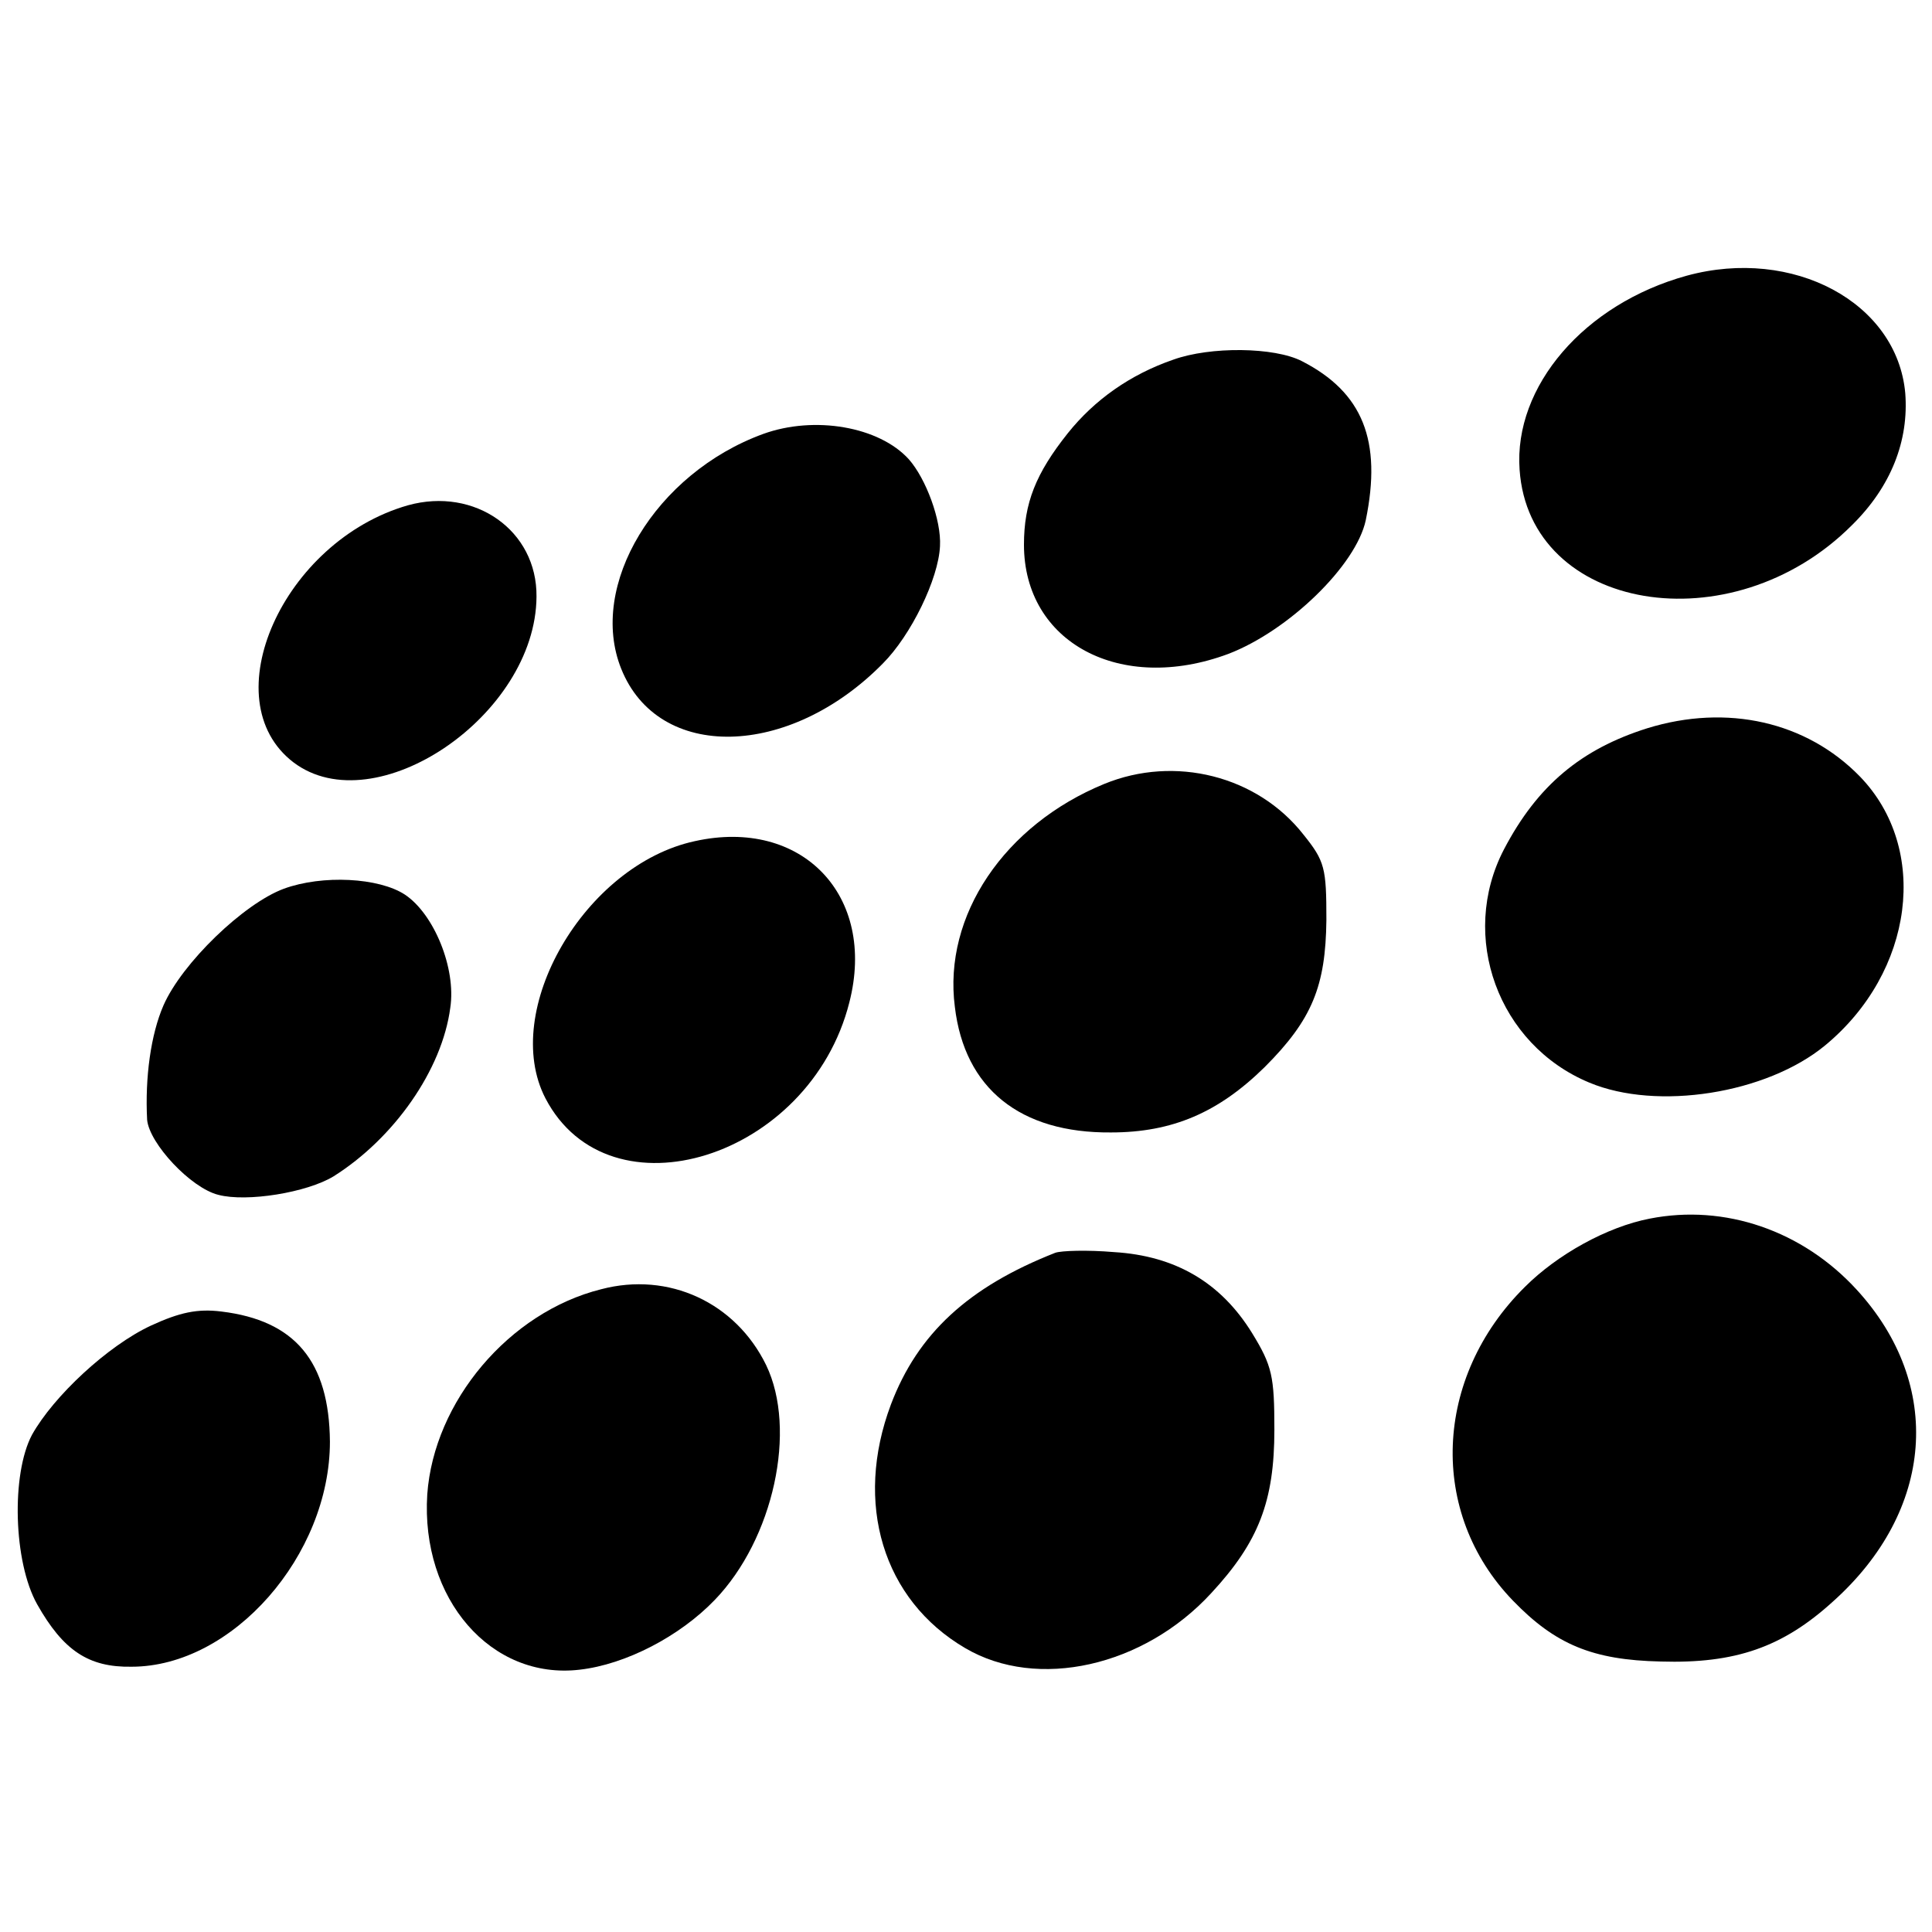
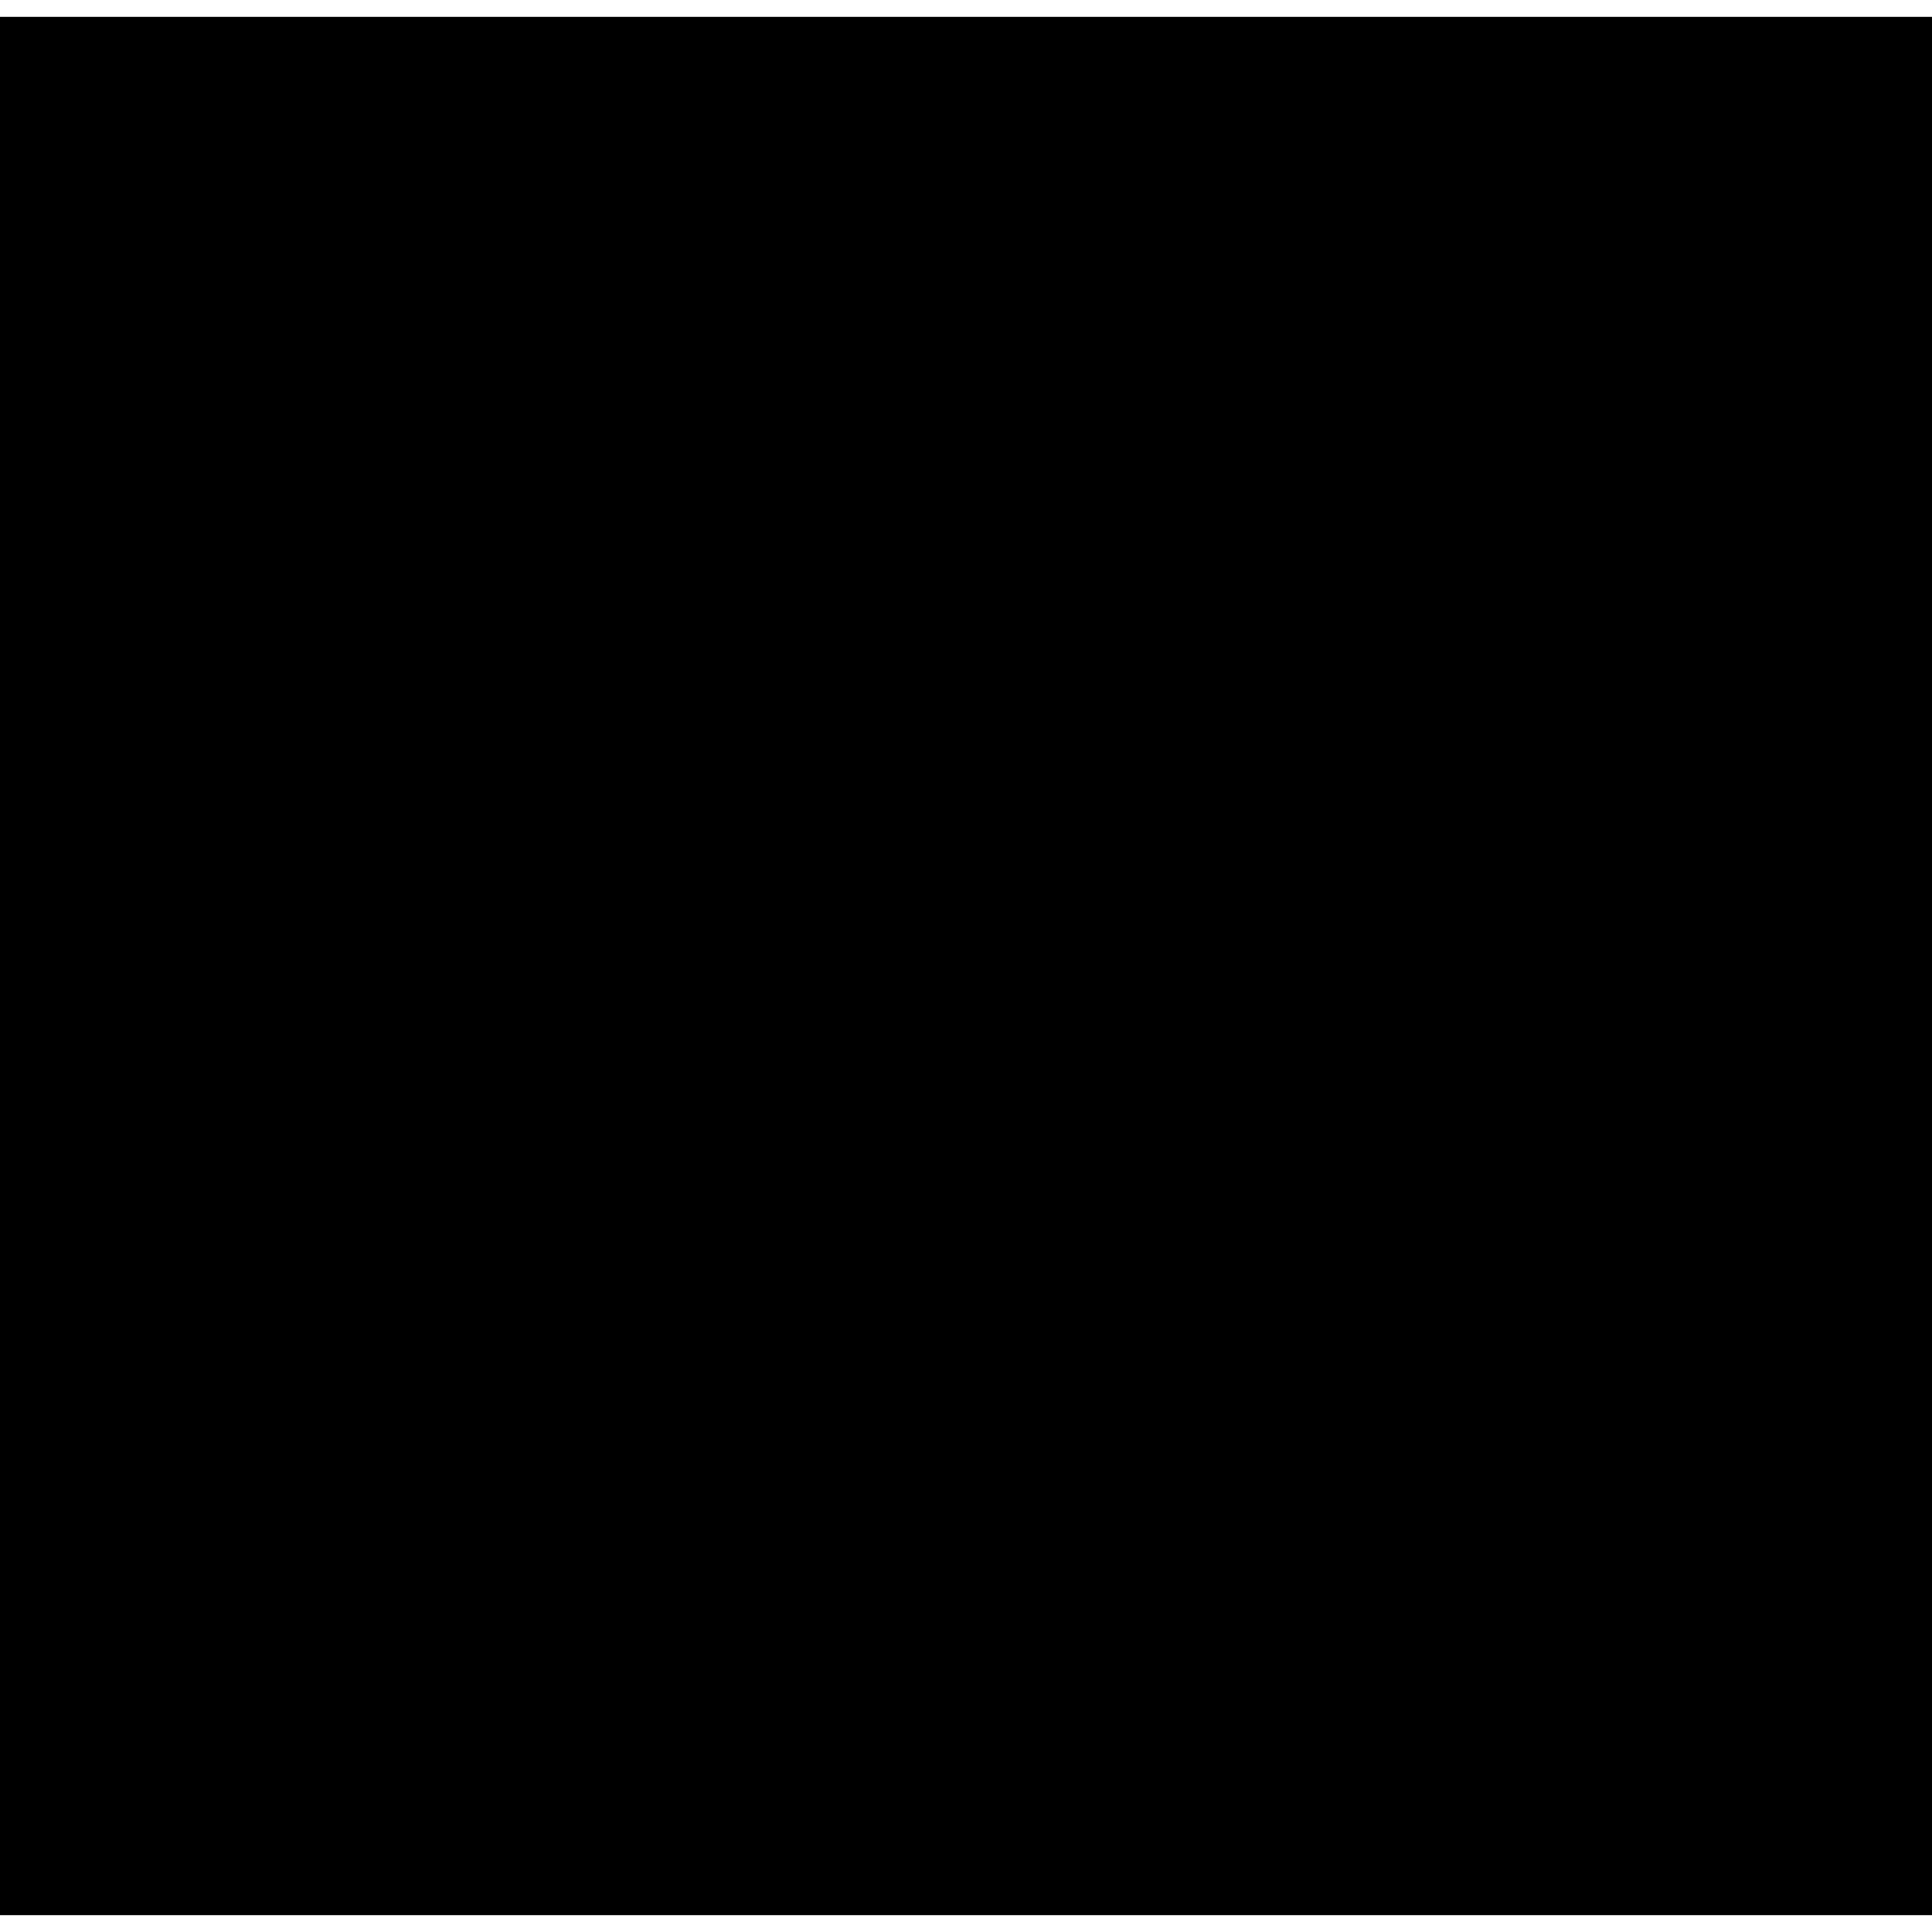
- <svg xmlns="http://www.w3.org/2000/svg" version="1.0" width="260pt" height="260pt" viewBox="0 0 260 260" preserveAspectRatio="xMidYMid meet">
-   <g transform="translate(0,260) scale(0.1,-0.1)" fill="#000000" stroke="none">
-     <path d="M2270 2229 c-138 -38 -233 -149 -225 -261 13 -191 285 -237 447 -75 53 52 77 114 72 178 -11 122 -151 197 -294 158z" />
-     <path d="M1579 2116 c-58 -20 -106 -54 -142 -99 -43 -54 -59 -94 -59 -150 0 -132 130 -201 275 -147 81 31 172 119 185 180 22 107 -4 172 -86 214 -37 19 -123 20 -173 2z" />
-     <path d="M1027 2016 c-145 -53 -236 -204 -191 -316 50 -125 226 -121 352 7 38 38 75 114 77 158 2 35 -19 91 -42 117 -40 44 -127 59 -196 34z" />
-     <path d="M549 1920 c-168 -48 -264 -262 -154 -346 110 -83 326 63 327 223 1 89 -83 148 -173 123z" />
-     <path d="M2217 1620 c-89 -28 -148 -77 -193 -163 -61 -117 -8 -263 115 -314 91 -38 238 -15 317 50 120 99 141 265 47 362 -72 74 -179 98 -286 65z" />
-     <path d="M1486 1545 c-134 -55 -217 -177 -201 -300 13 -110 88 -170 210 -169 83 0 145 27 207 88 64 64 82 109 83 198 0 70 -2 79 -31 115 -62 79 -173 107 -268 68z" />
-     <path d="M935 1468 c-148 -32 -262 -228 -201 -346 86 -165 356 -81 409 129 37 144 -64 249 -208 217z" />
-     <path d="M382 1404 c-54 -20 -137 -100 -162 -157 -17 -39 -25 -97 -22 -154 3 -32 59 -92 96 -101 38 -10 119 3 155 25 81 51 146 143 157 227 8 53 -22 126 -61 152 -35 23 -111 27 -163 8z" />
-     <path d="M2220 960 c-57 -11 -124 -48 -168 -92 -123 -122 -130 -304 -16 -422 57 -59 107 -80 199 -82 100 -3 164 19 232 81 136 122 149 291 32 419 -73 80 -178 116 -279 96z" />
-     <path d="M1420 914 c-117 -46 -185 -109 -221 -204 -50 -133 -11 -263 100 -328 97 -57 240 -25 331 74 64 69 85 124 85 220 0 72 -3 86 -30 130 -42 68 -103 104 -186 109 -35 3 -71 2 -79 -1z" />
-     <path d="M809 865 c-124 -31 -225 -151 -234 -276 -9 -141 86 -250 205 -236 62 7 135 45 182 94 79 82 111 229 69 316 -41 84 -131 126 -222 102z" />
-     <path d="M203 816 c-58 -27 -131 -95 -160 -147 -28 -53 -25 -171 7 -228 35 -62 69 -85 127 -84 136 0 267 150 267 303 -1 108 -47 163 -146 175 -32 4 -56 -1 -95 -19z" />
+ <svg xmlns="http://www.w3.org/2000/svg" version="1.0" width="688pt" height="688pt" viewBox="0 0 688 688" preserveAspectRatio="xMidYMid meet">
+   <g transform="translate(0,688) scale(0.1,-0.1)" fill="#000000" stroke="none">
+     <path d="M0 3440 l0 -3380 3440 0 3440 0 0 3380 0 3380 -3440 0 -3440 0 0 -3380z" />
  </g>
</svg>
